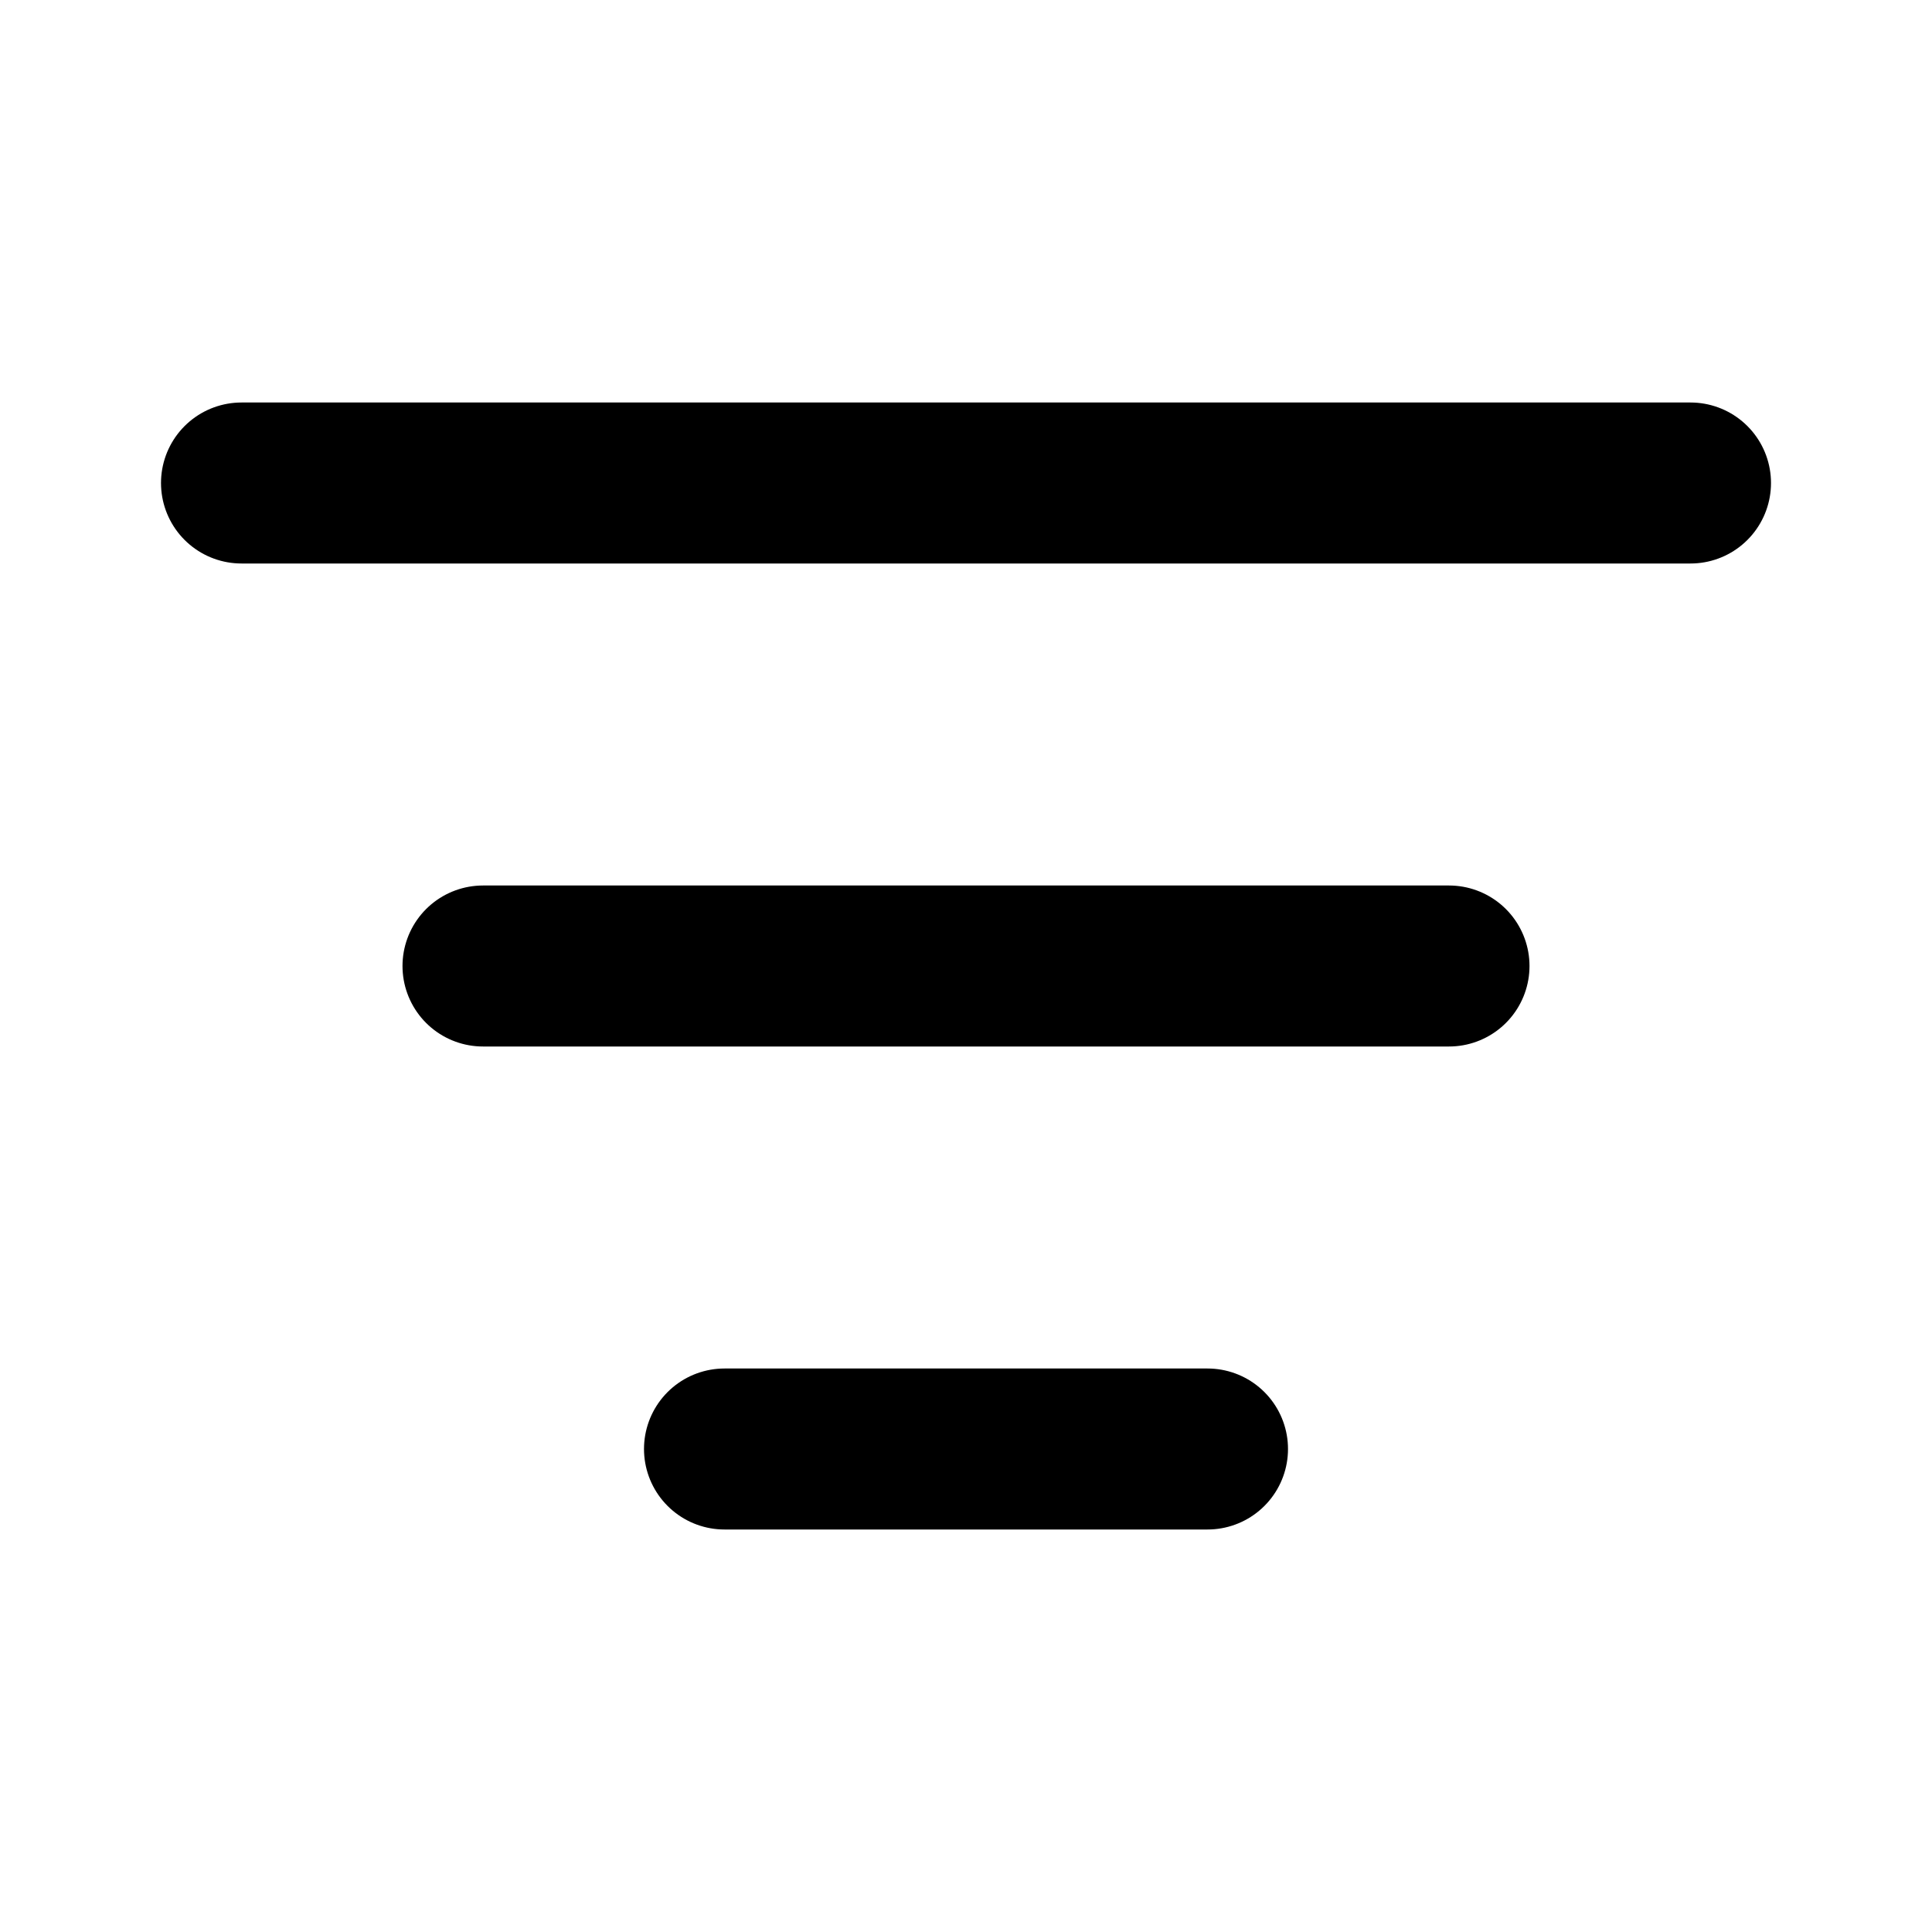
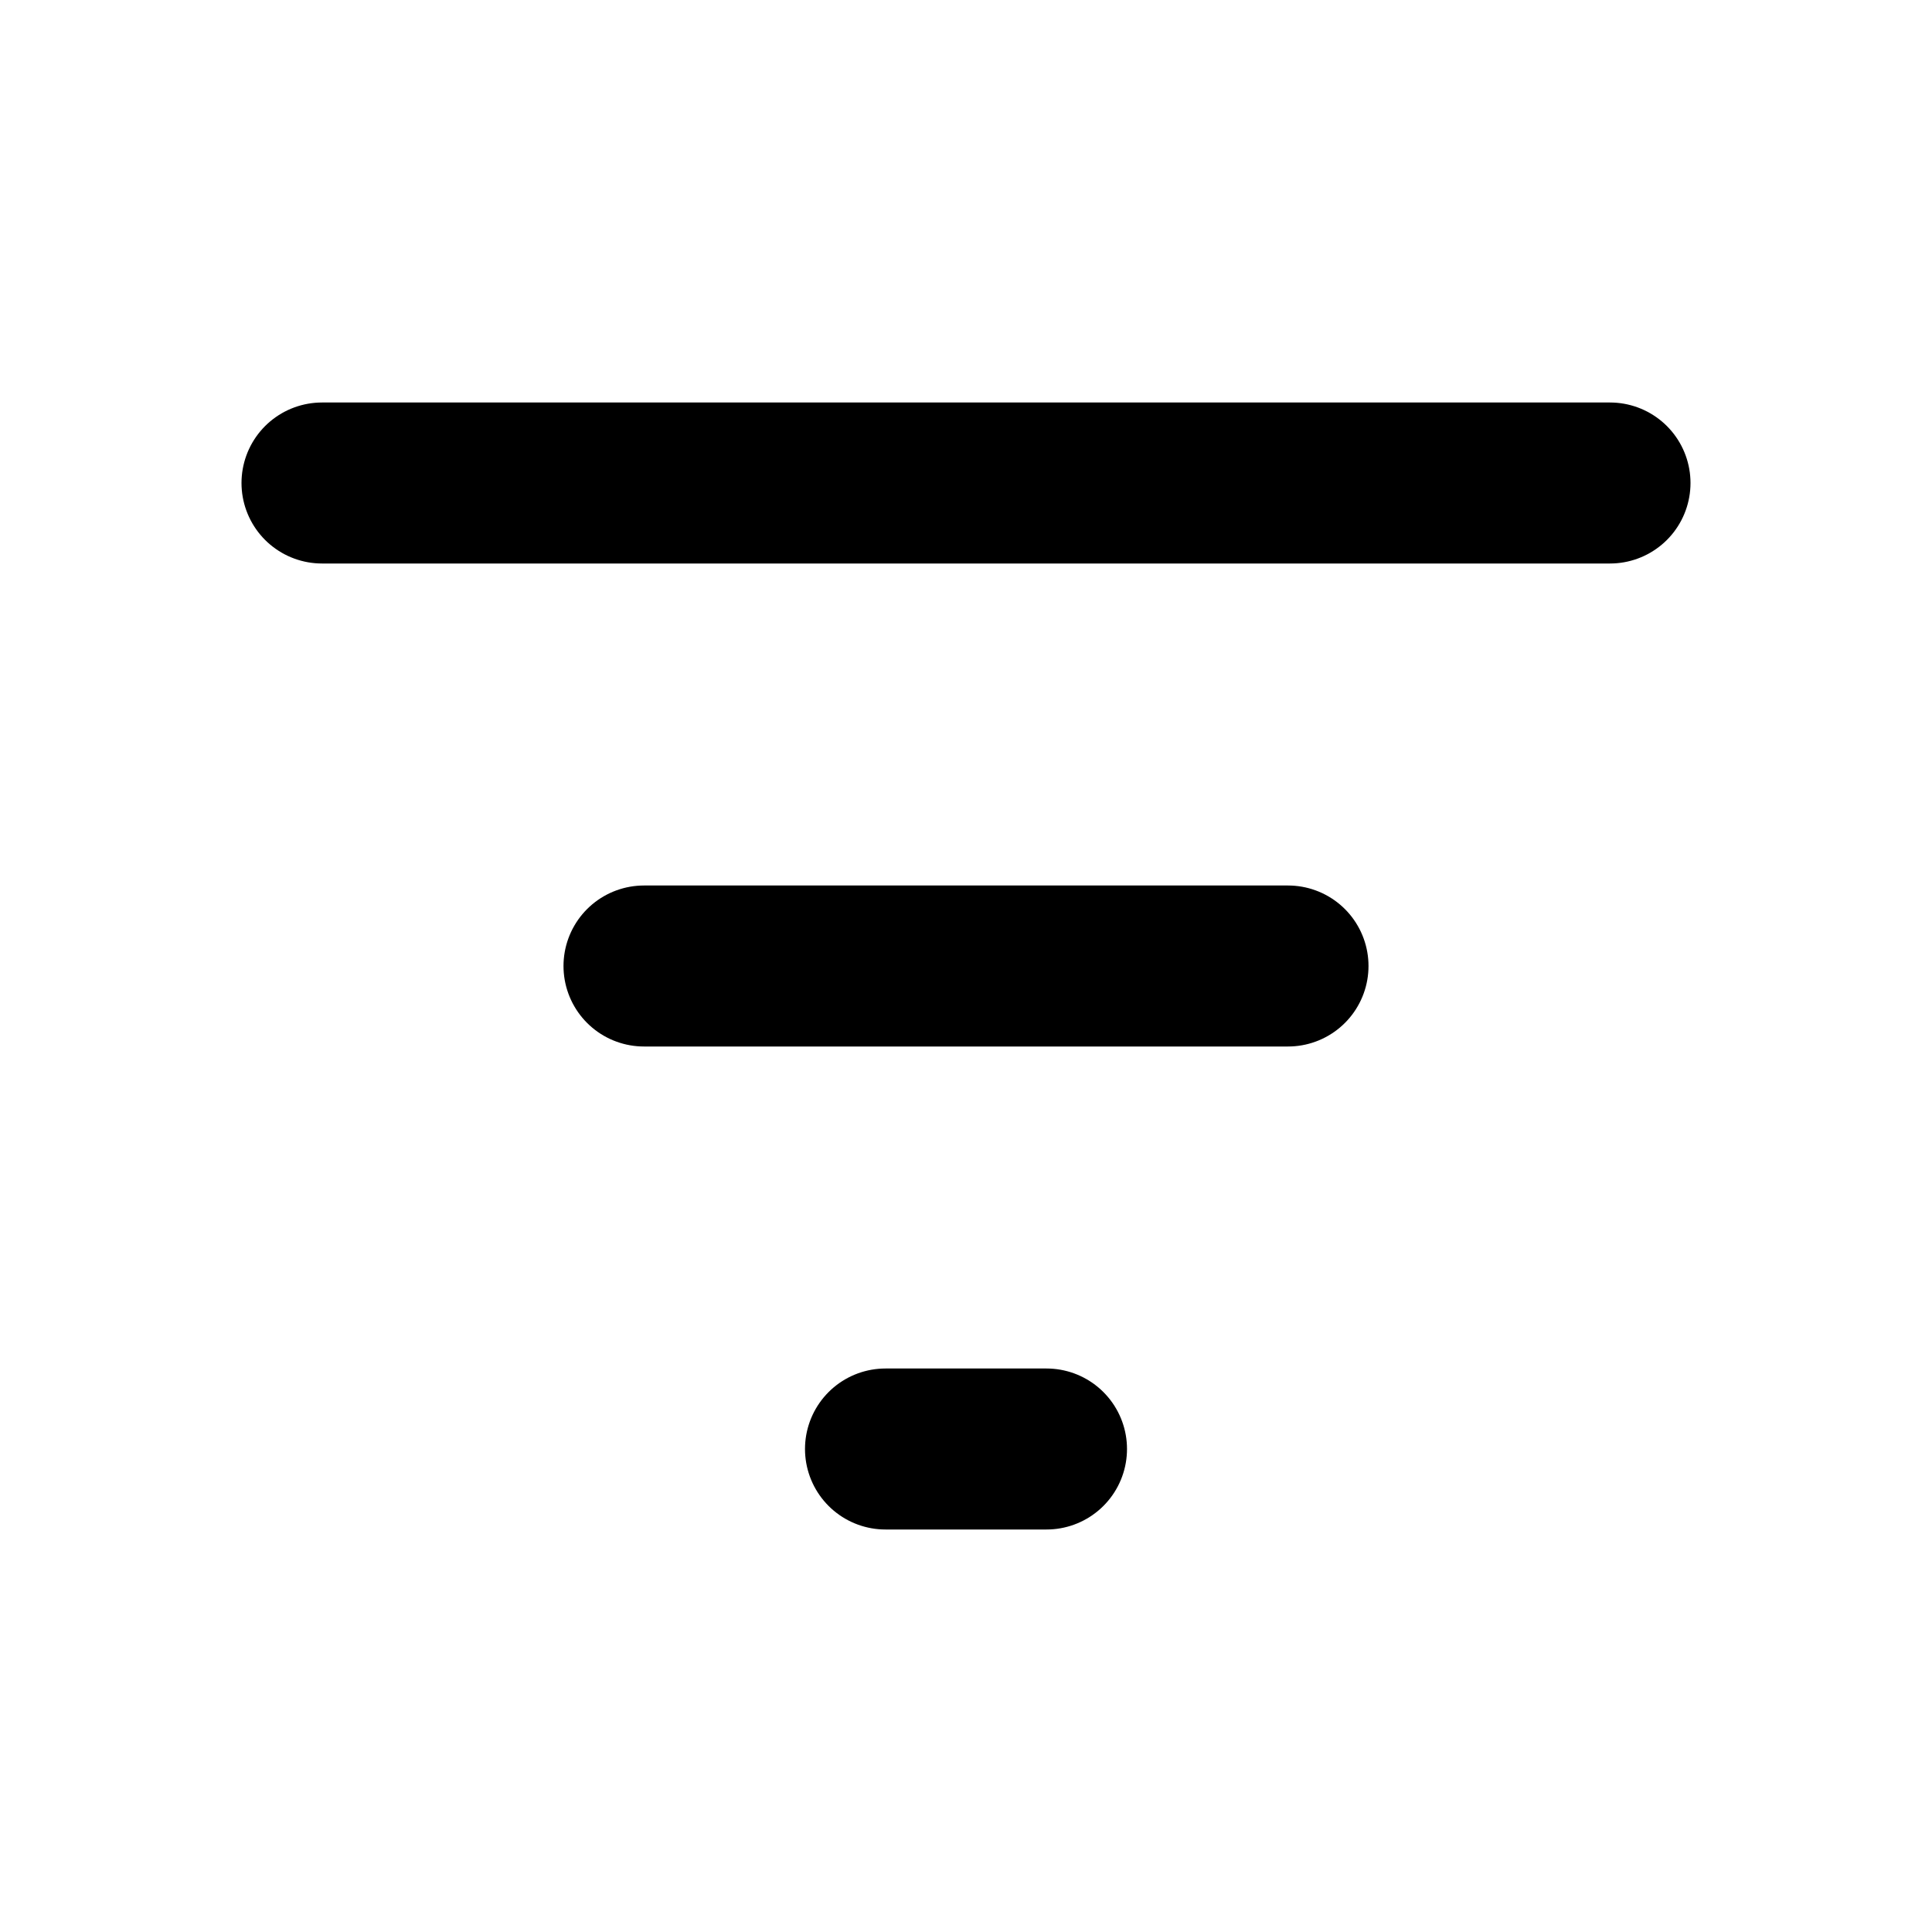
- <svg xmlns="http://www.w3.org/2000/svg" width="17px" height="17px" viewBox="0 0 24.00 24.00" fill="none">
-   <g id="SVGRepo_bgCarrier" stroke-width="0" />
-   <g id="SVGRepo_tracerCarrier" stroke-linecap="round" stroke-linejoin="round" stroke="#CCCCCC" stroke-width="0.144" />
-   <g id="SVGRepo_iconCarrier">
-     <path d="M6 12H18M3 6H21M9 18H15" stroke="#000000" stroke-width="2" stroke-linecap="round" stroke-linejoin="round" />
-   </g>
+ <svg xmlns="http://www.w3.org/2000/svg" width="27" height="27" viewBox="0 0 24 24" fill="none" stroke="currentColor" stroke-width="2" stroke-linecap="round" stroke-linejoin="round">
+   <line x1="4" y1="6" x2="20" y2="6" />
+   <line x1="8" y1="12" x2="16" y2="12" />
+   <line x1="11" y1="18" x2="13" y2="18" />
</svg>
